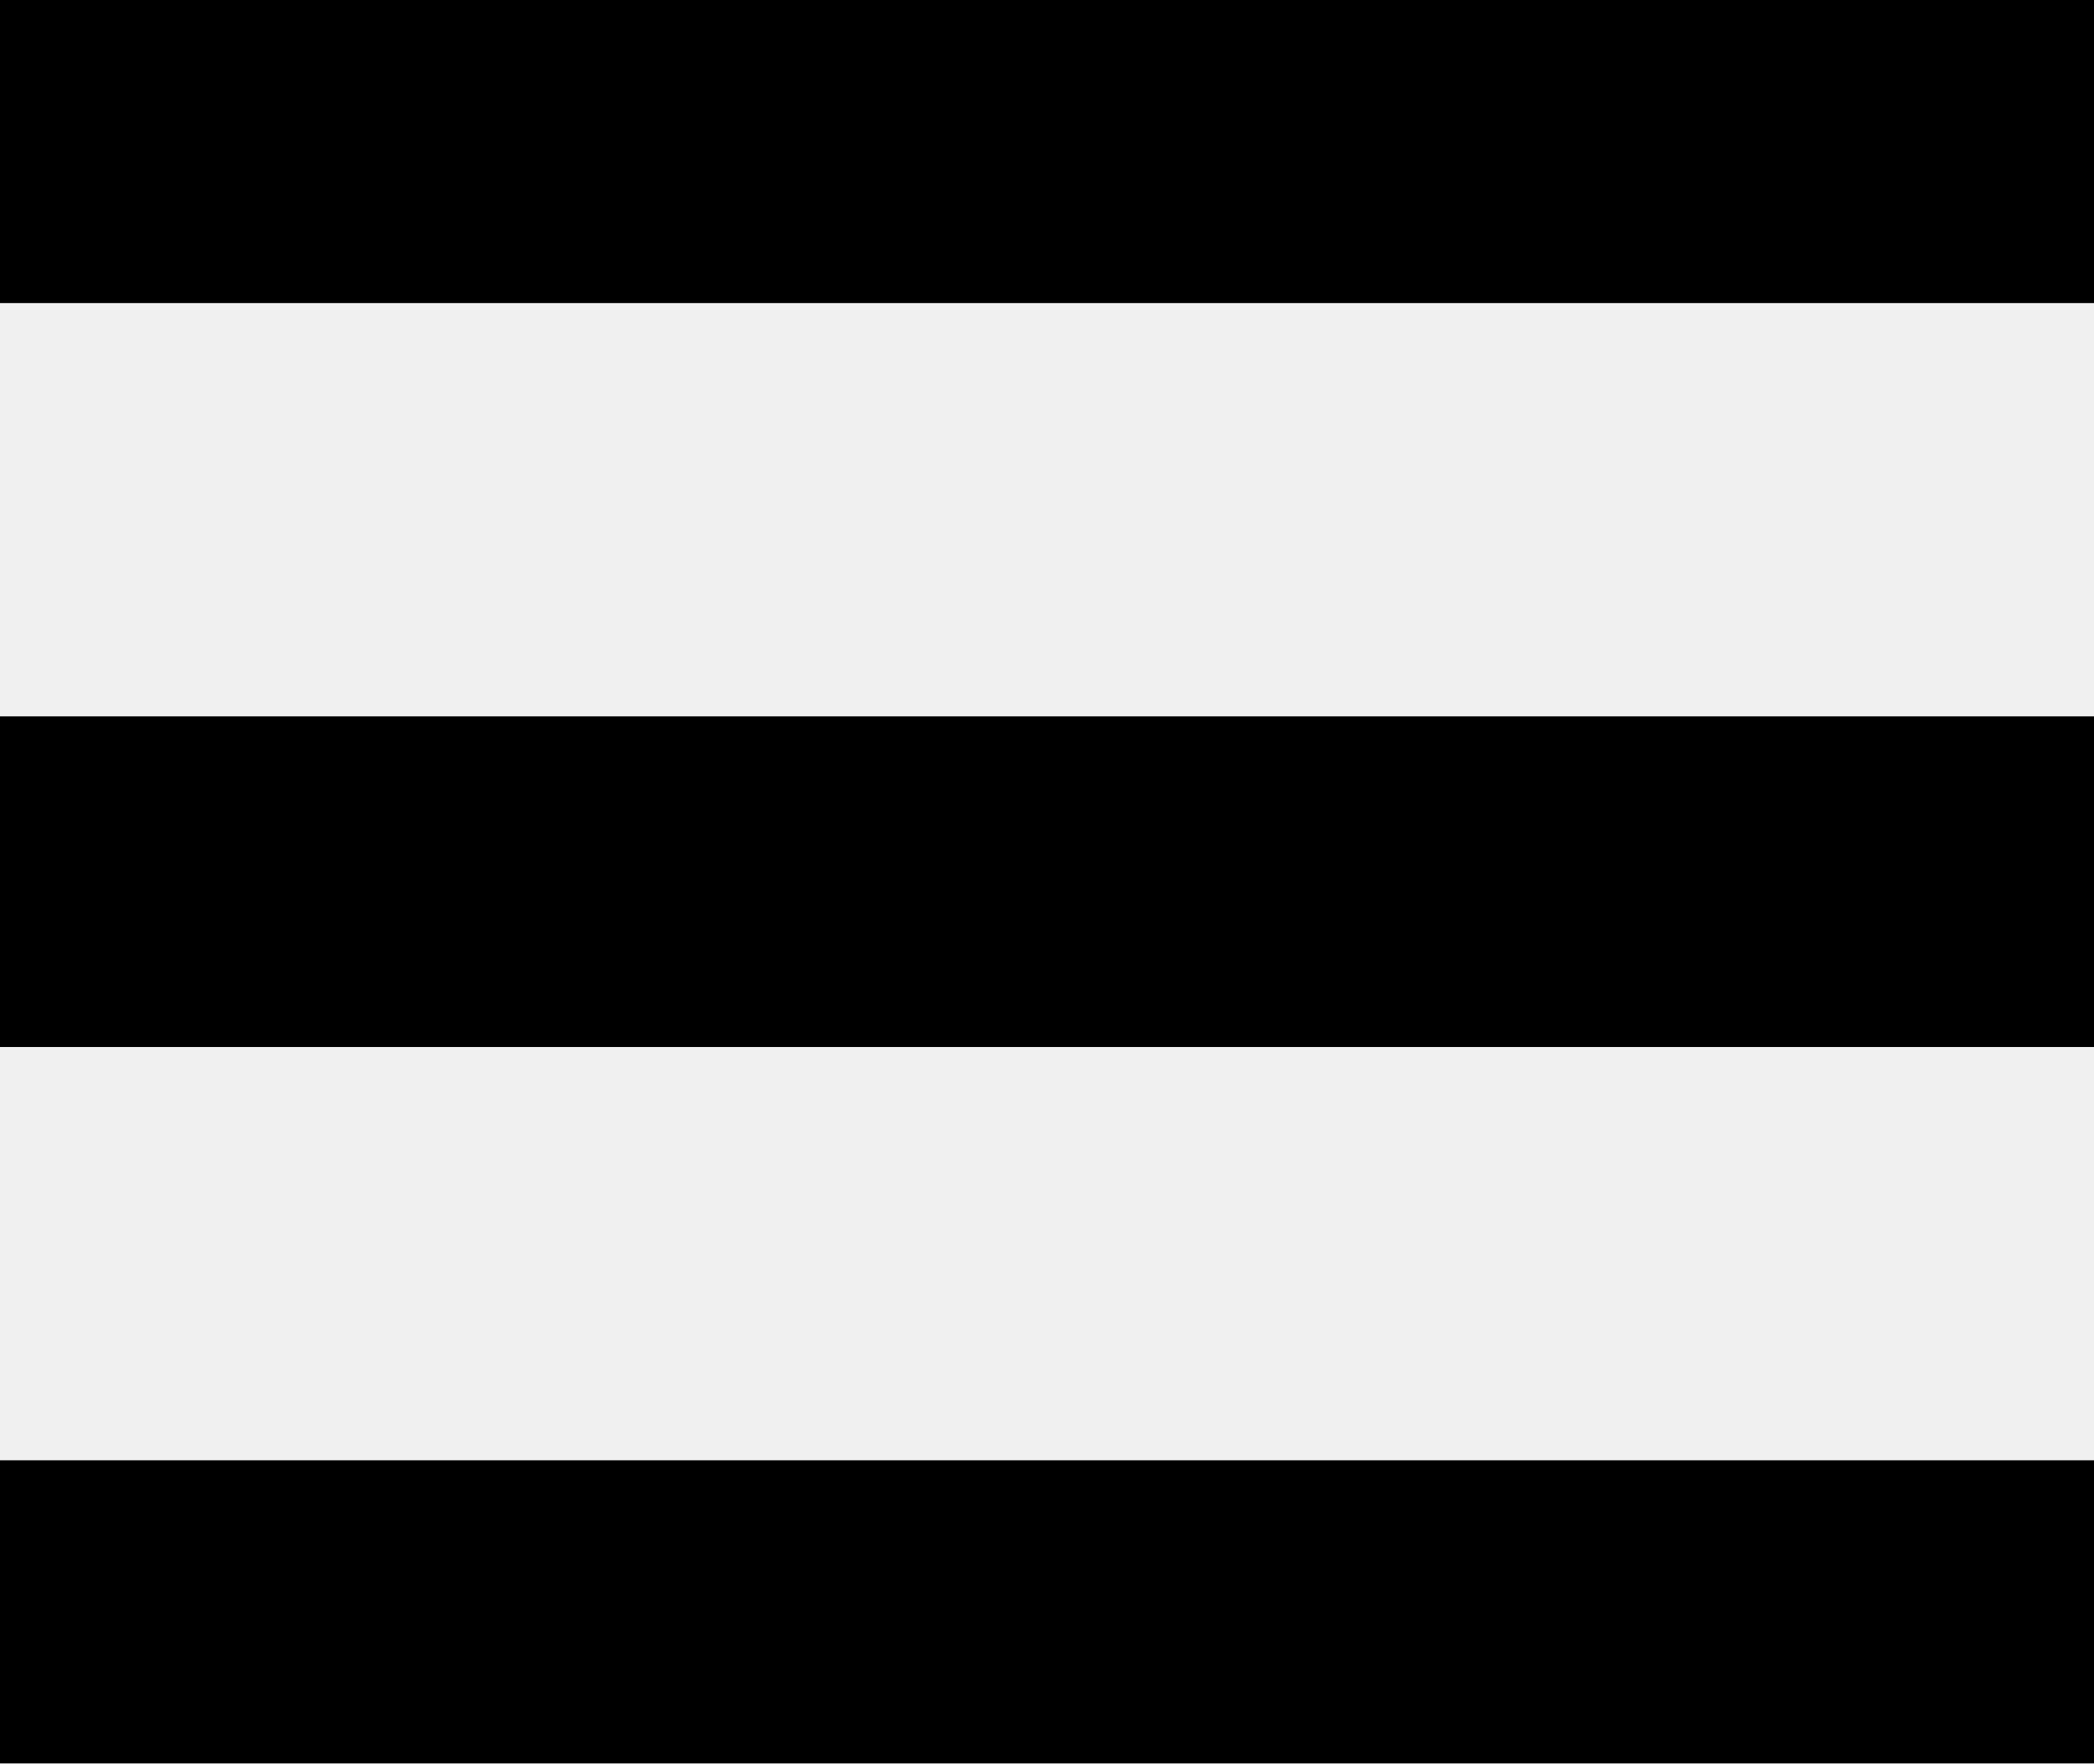
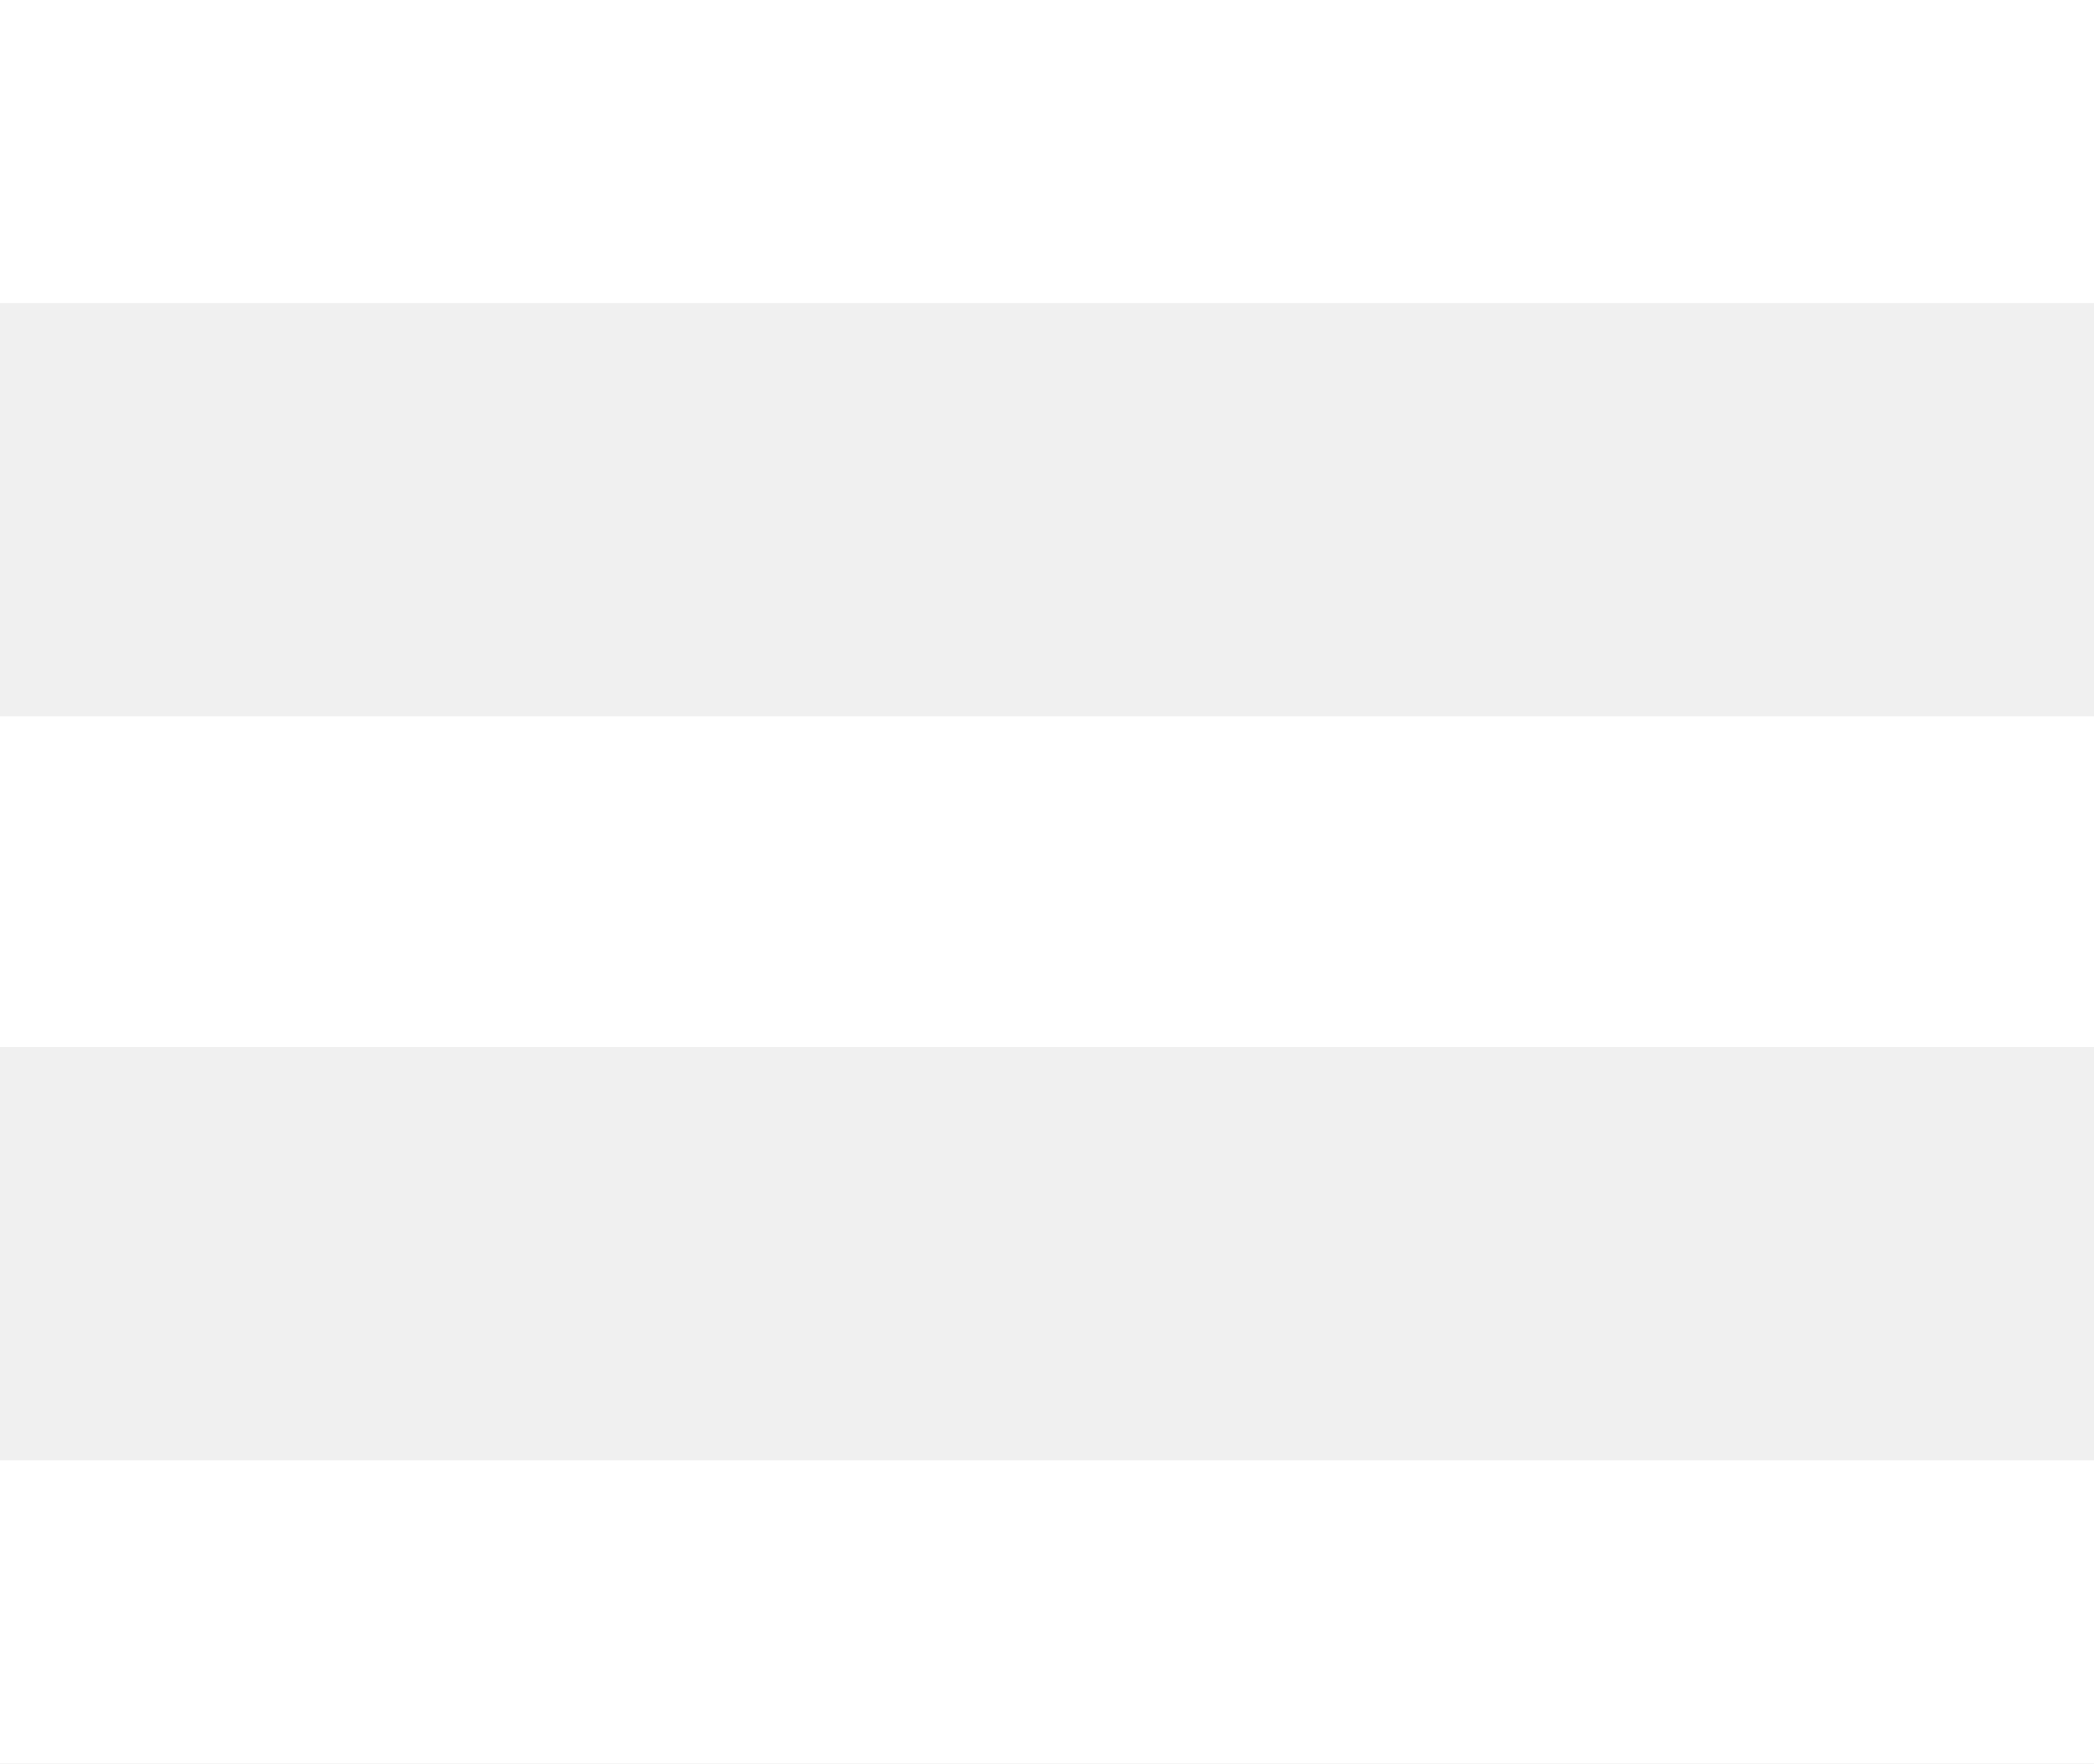
<svg xmlns="http://www.w3.org/2000/svg" width="76" height="64" viewBox="0 0 76 64" fill="none">
-   <path d="M0 0H76V11H0V0Z" fill="black" />
-   <path d="M0 53H76V64H0V53Z" fill="black" />
-   <path d="M0 26H76V38H0V26Z" fill="black" />
+   <path d="M0 0H76V11H0V0Z" fill="white" />
+   <path d="M0 53H76V64H0V53Z" fill="white" />
+   <path d="M0 26H76V38H0V26Z" fill="white" />
</svg>
